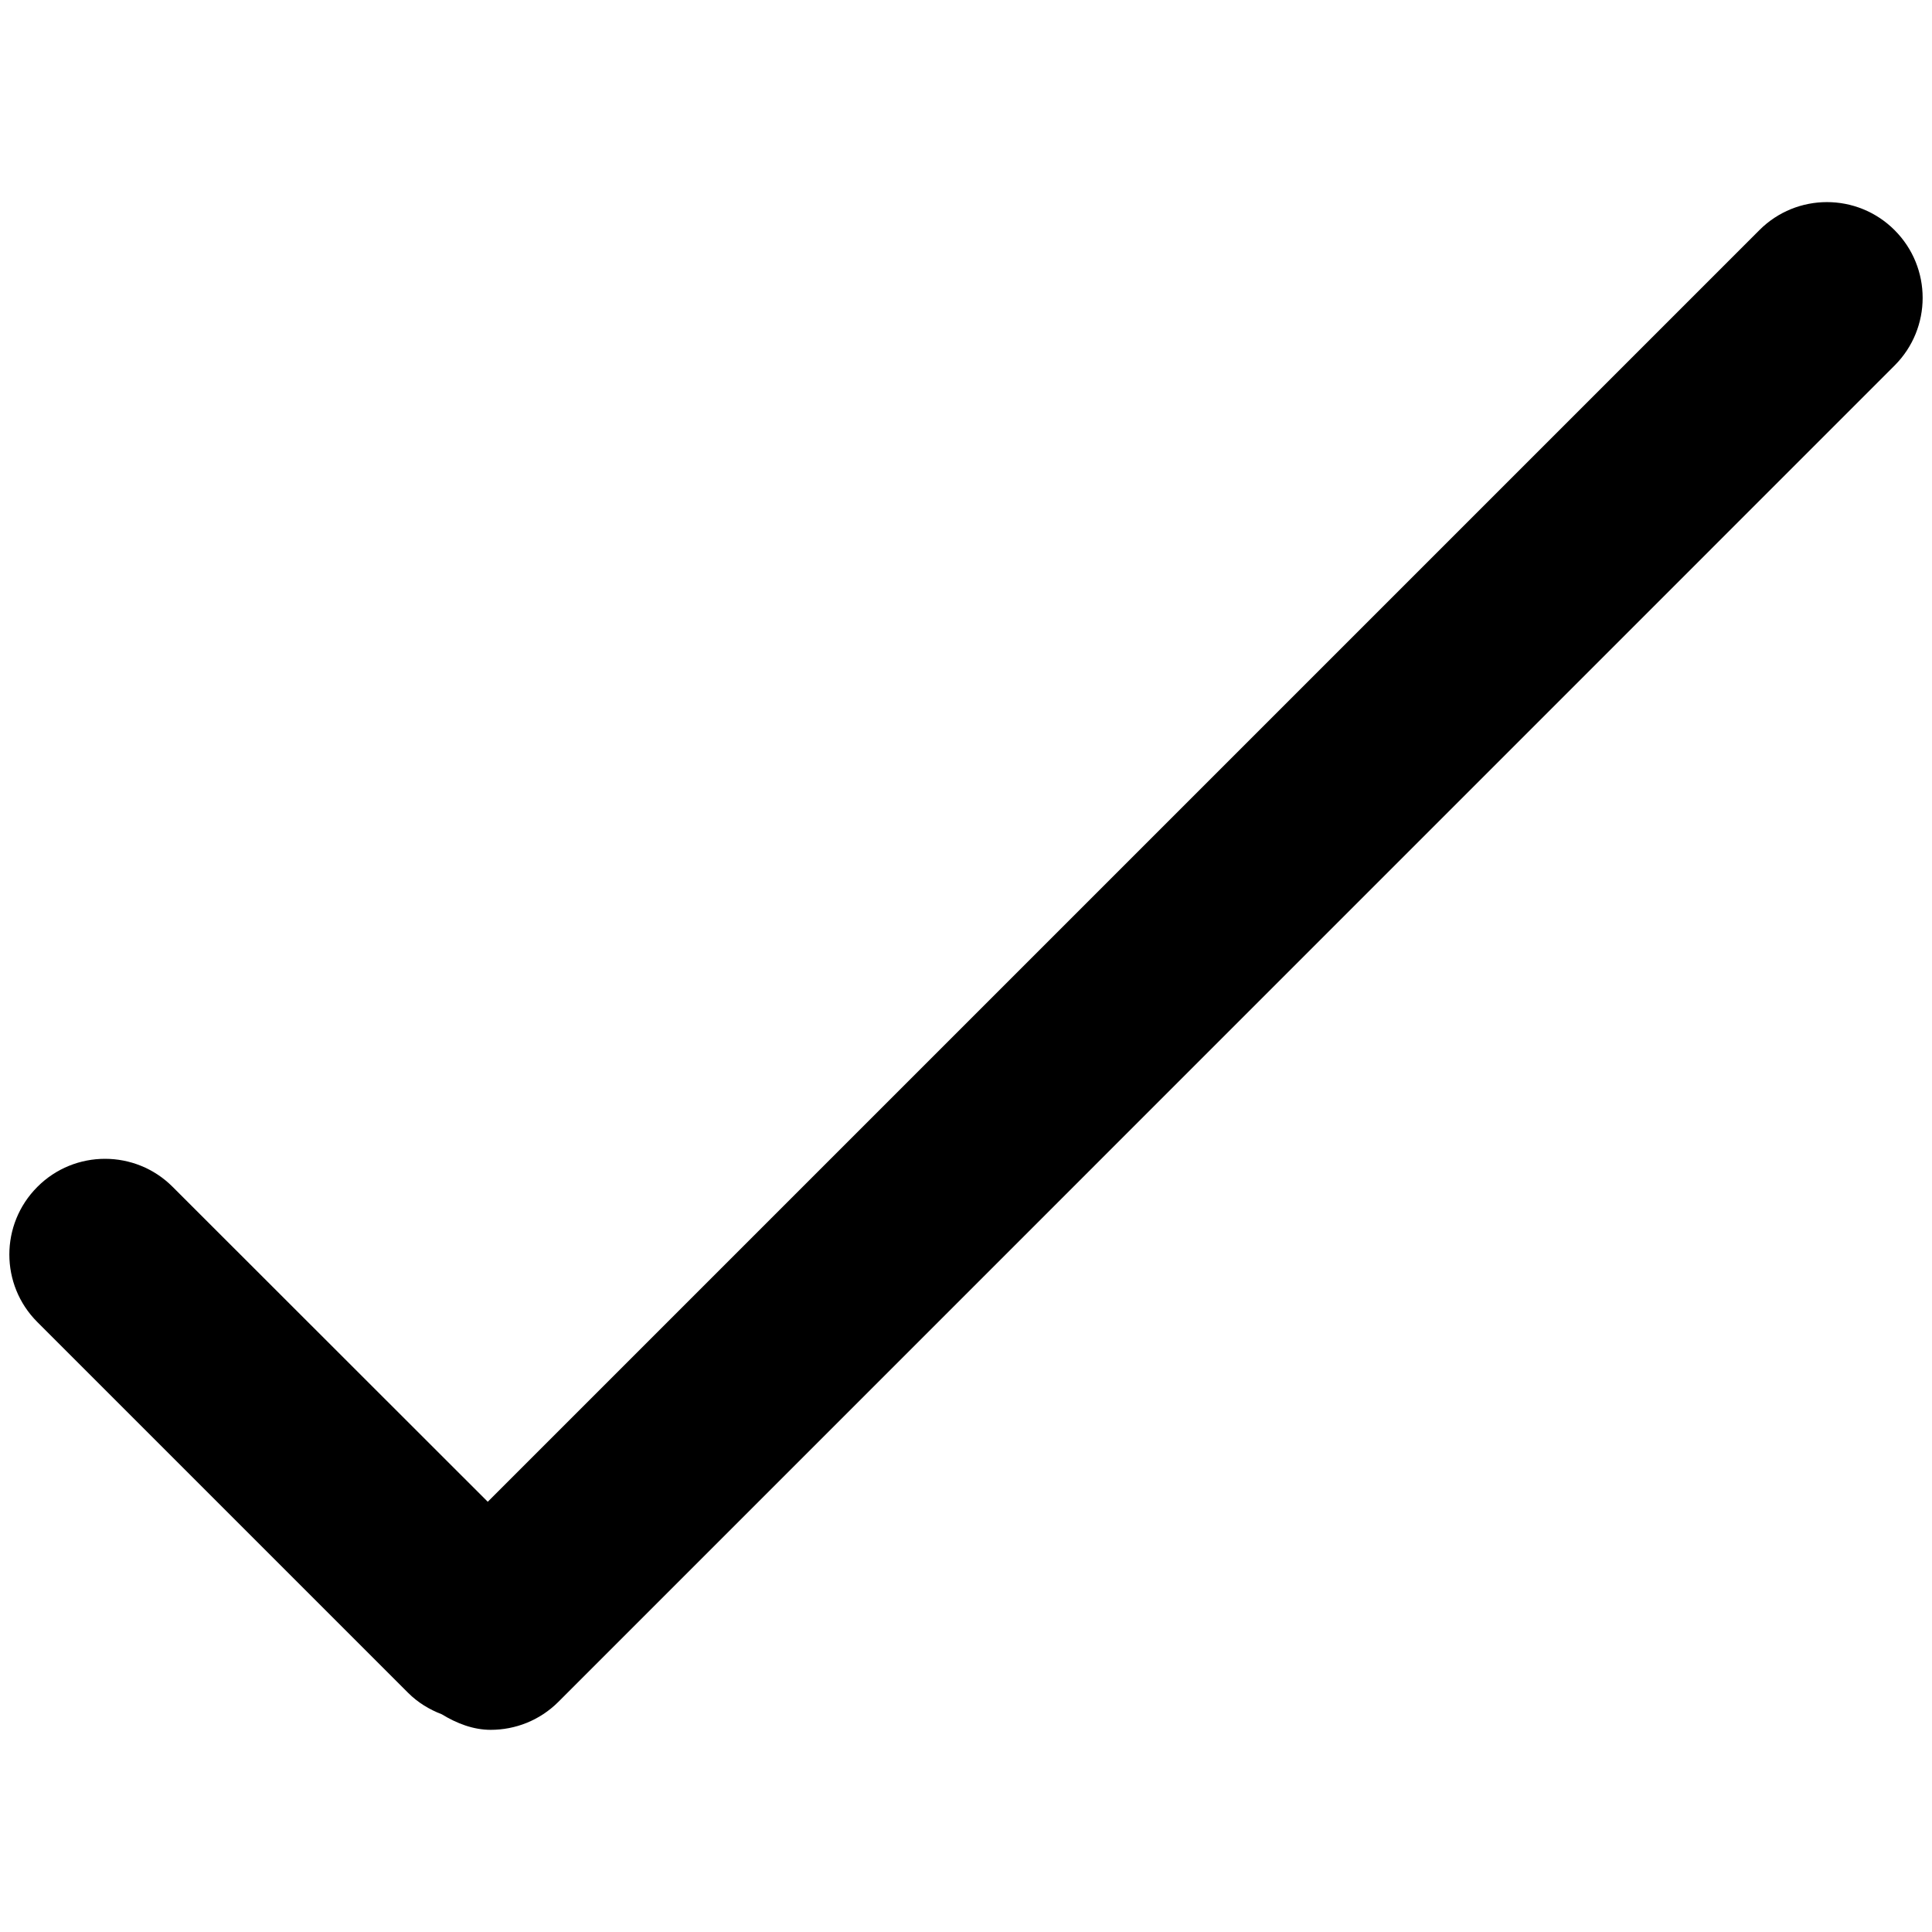
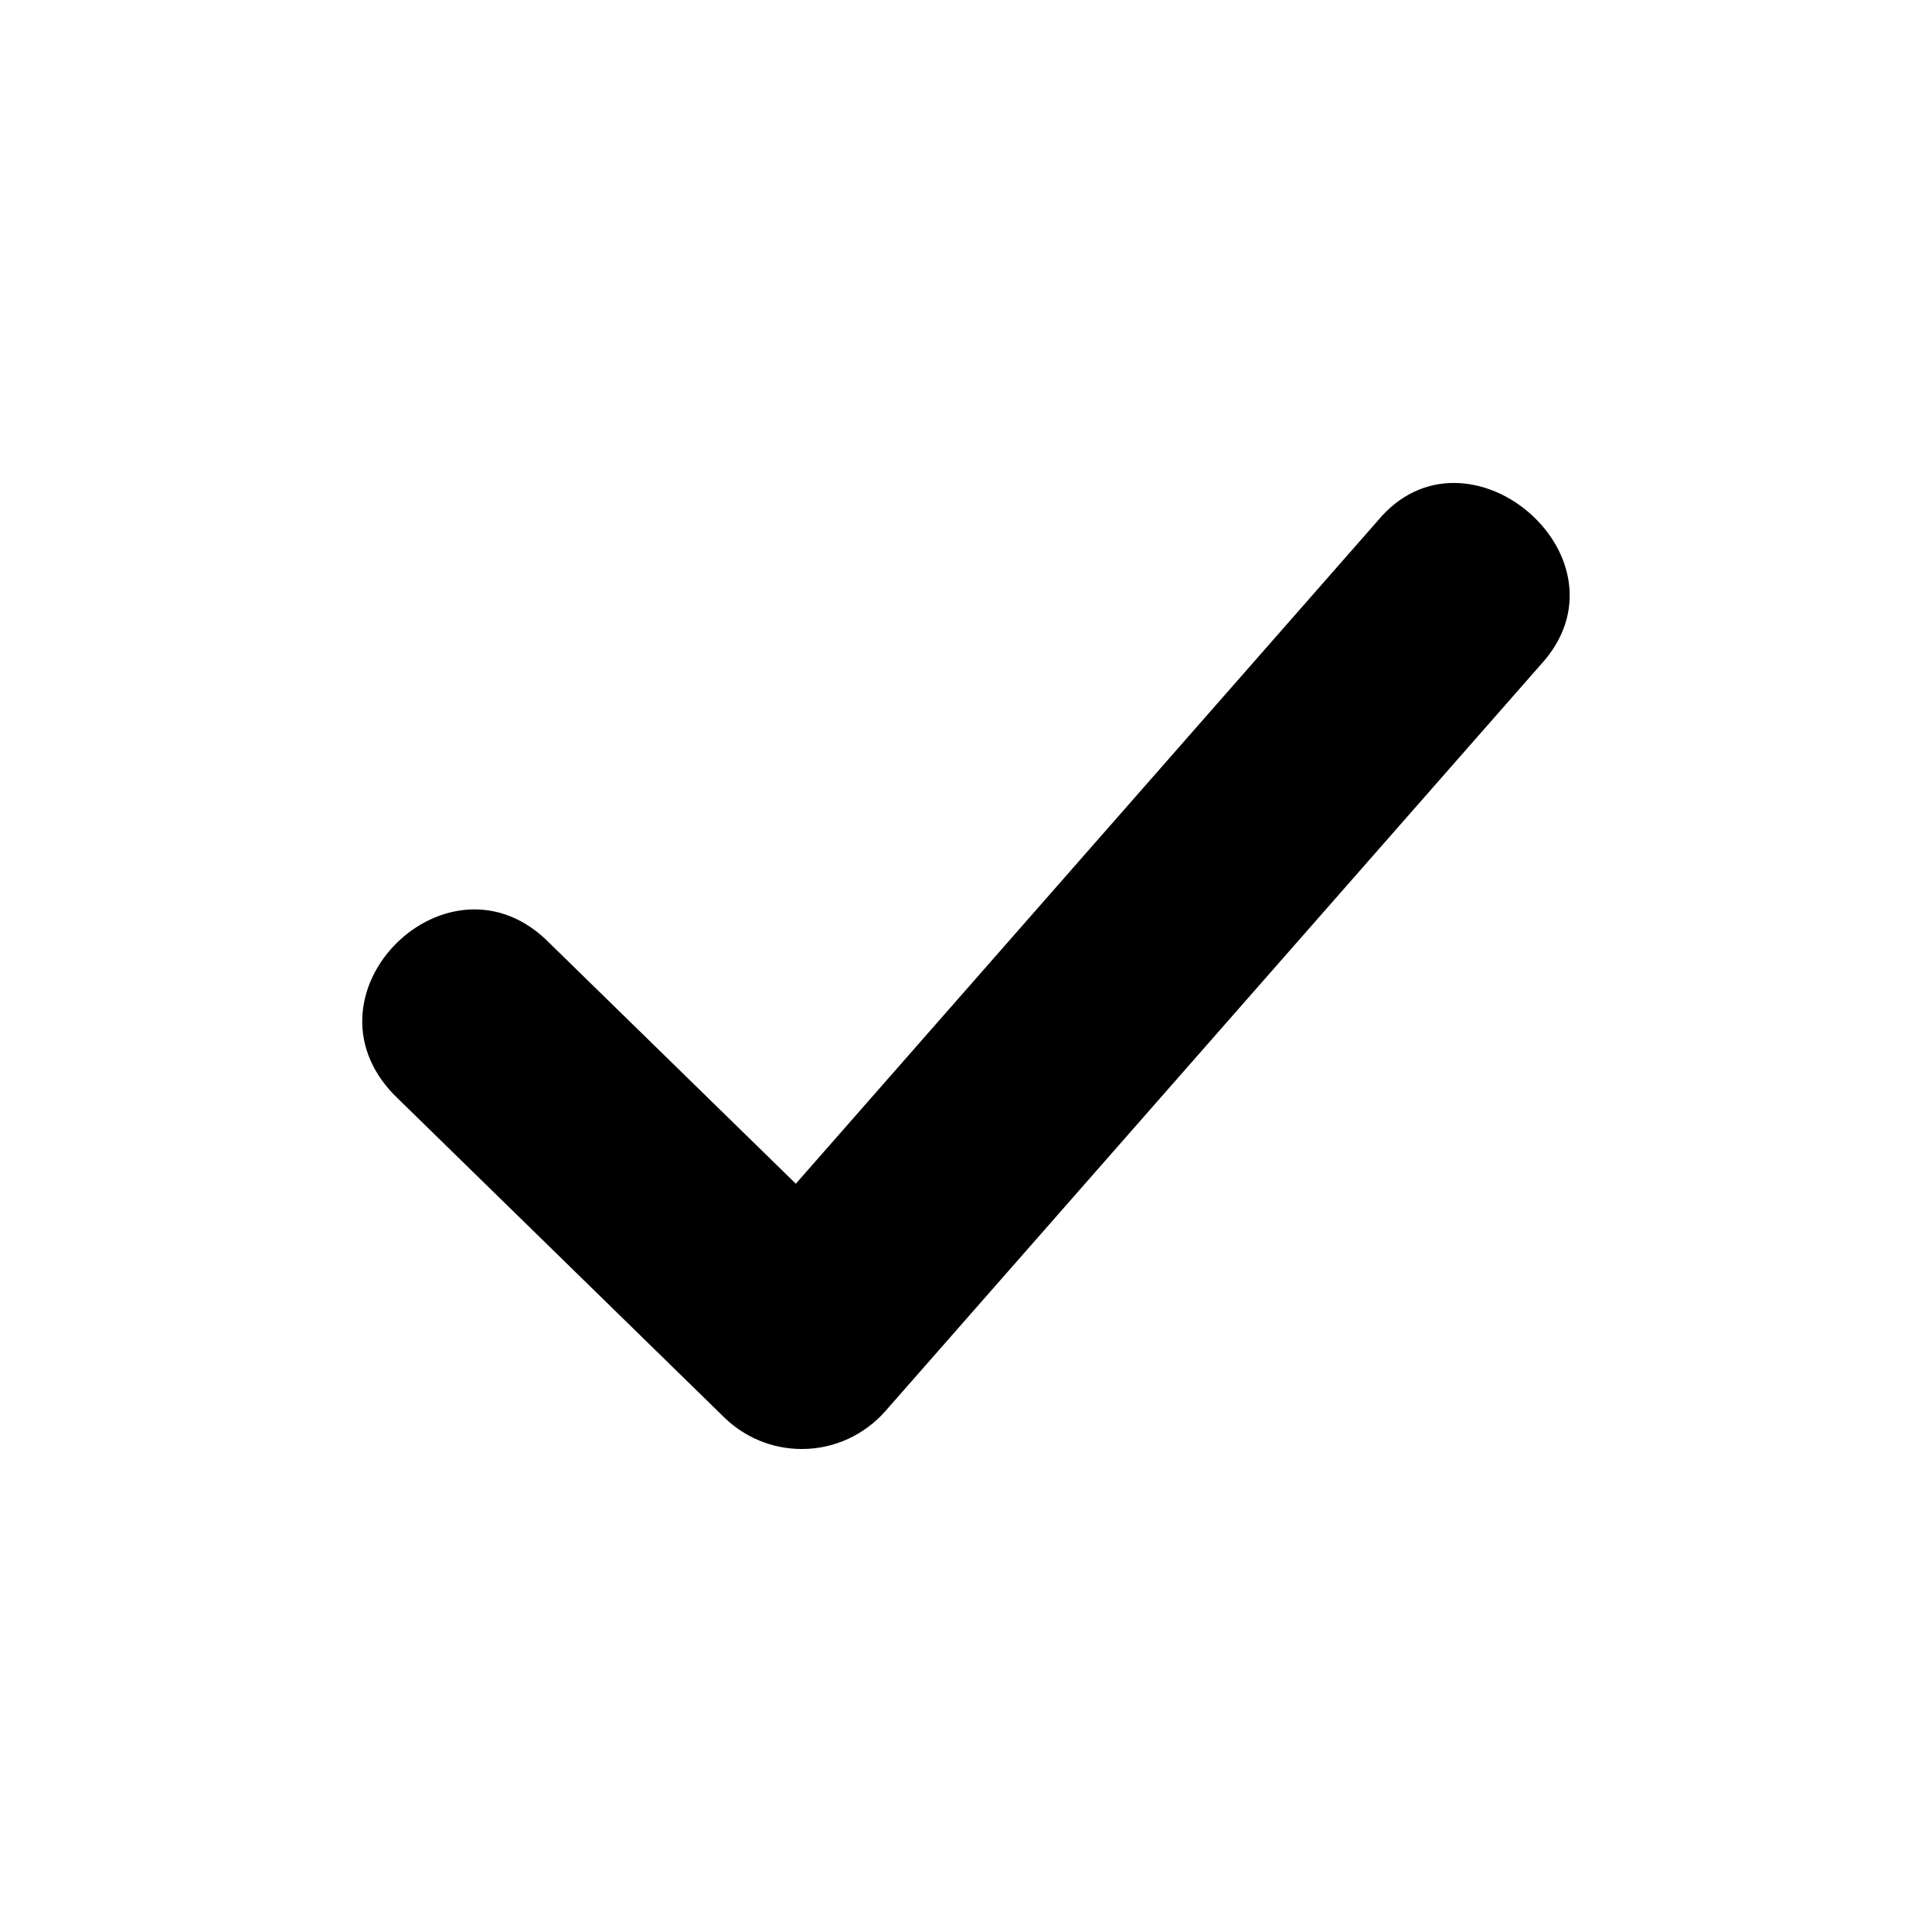
<svg xmlns="http://www.w3.org/2000/svg" viewBox="0 0 512 512">
-   <path class="lexicon-icon-outline" d="M502.091 60.993c-9.909-9.91-25.962-9.91-35.843 0l-336.988 336.988-83.508-83.451c-9.881-9.909-25.962-9.909-35.843 0-9.909 9.909-9.909 25.962 0 35.843l98.257 98.257c2.608 2.608 5.679 4.433 8.924 5.679 4.028 2.464 8.403 4.115 12.952 4.115 6.49 0 12.981-2.464 17.936-7.418l354.112-354.141c9.909-9.909 9.909-25.962 0-35.871l0-0.001z" />
+   <path class="lexicon-icon-outline" d="M365.2,137.9L210.9,313.7L145.7,250c-26.5-27.1-67.6,13.1-41.2,40.2l87.4,85.4c5.3,5.2,12.6,8.4,20.6,8.4 c8.8,0,16.7-3.9,22.1-10l174.8-199.1C432.7,147,388.5,110,365.2,137.9z" />
</svg>
